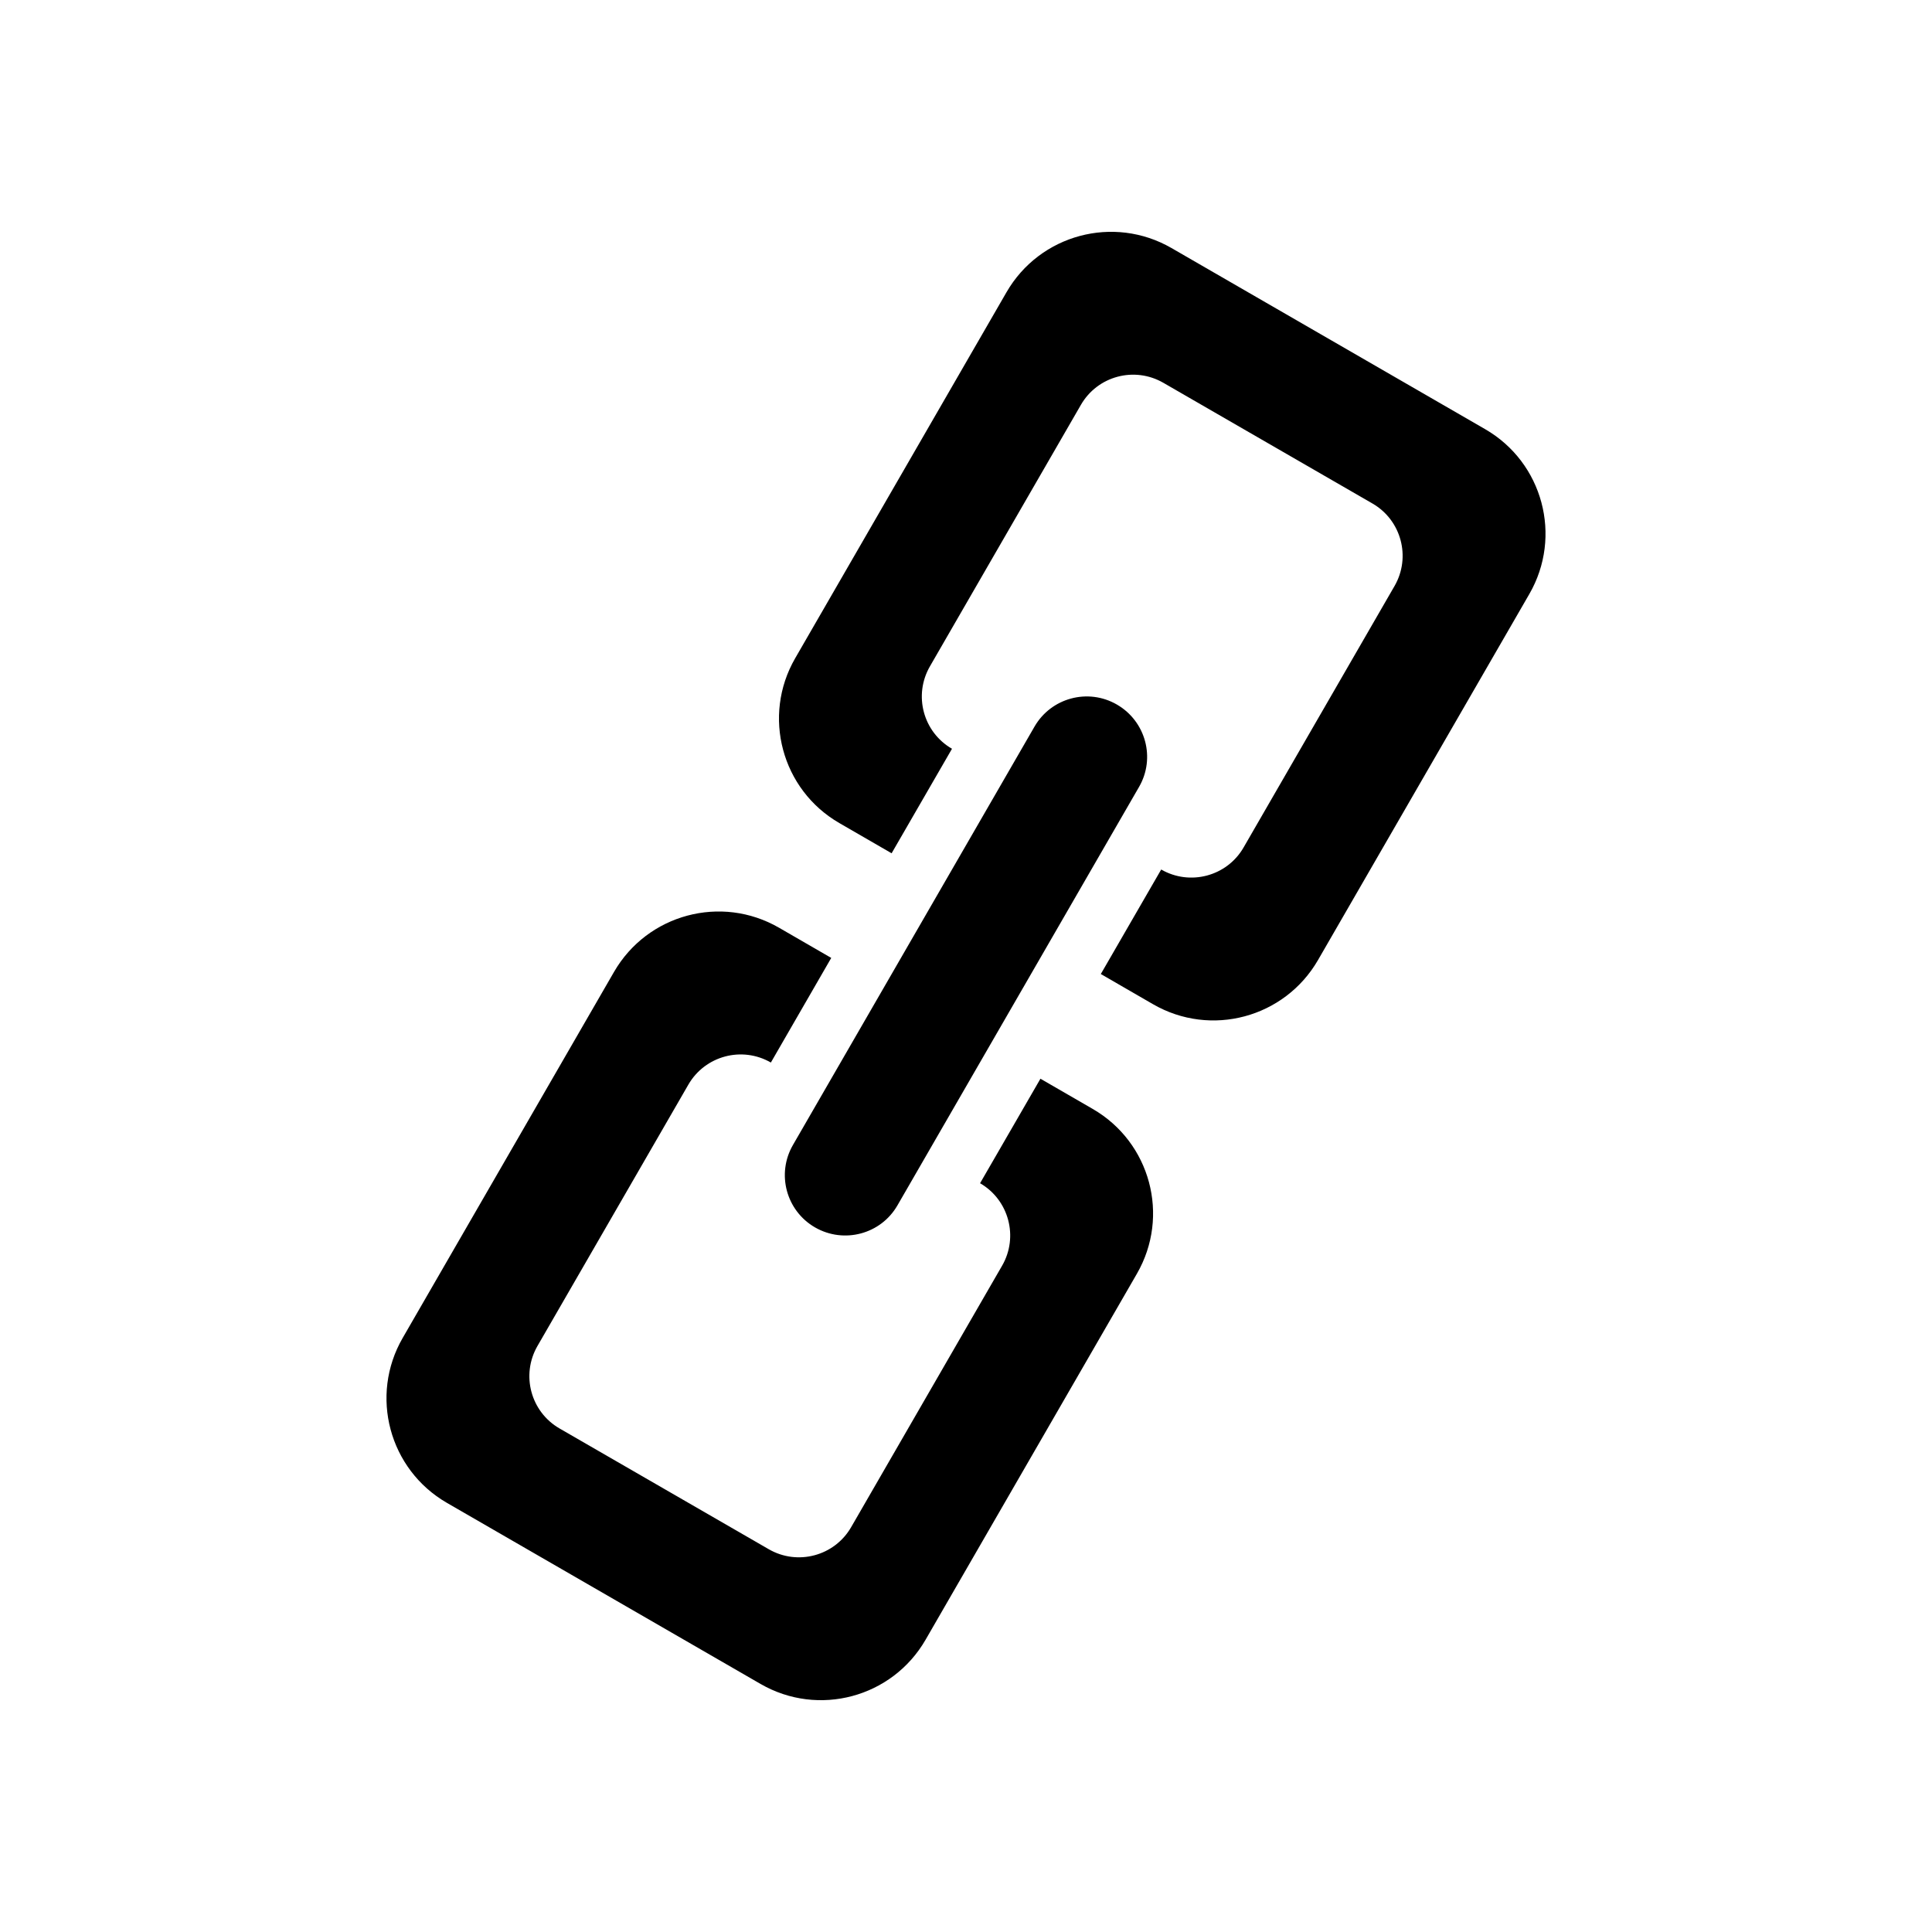
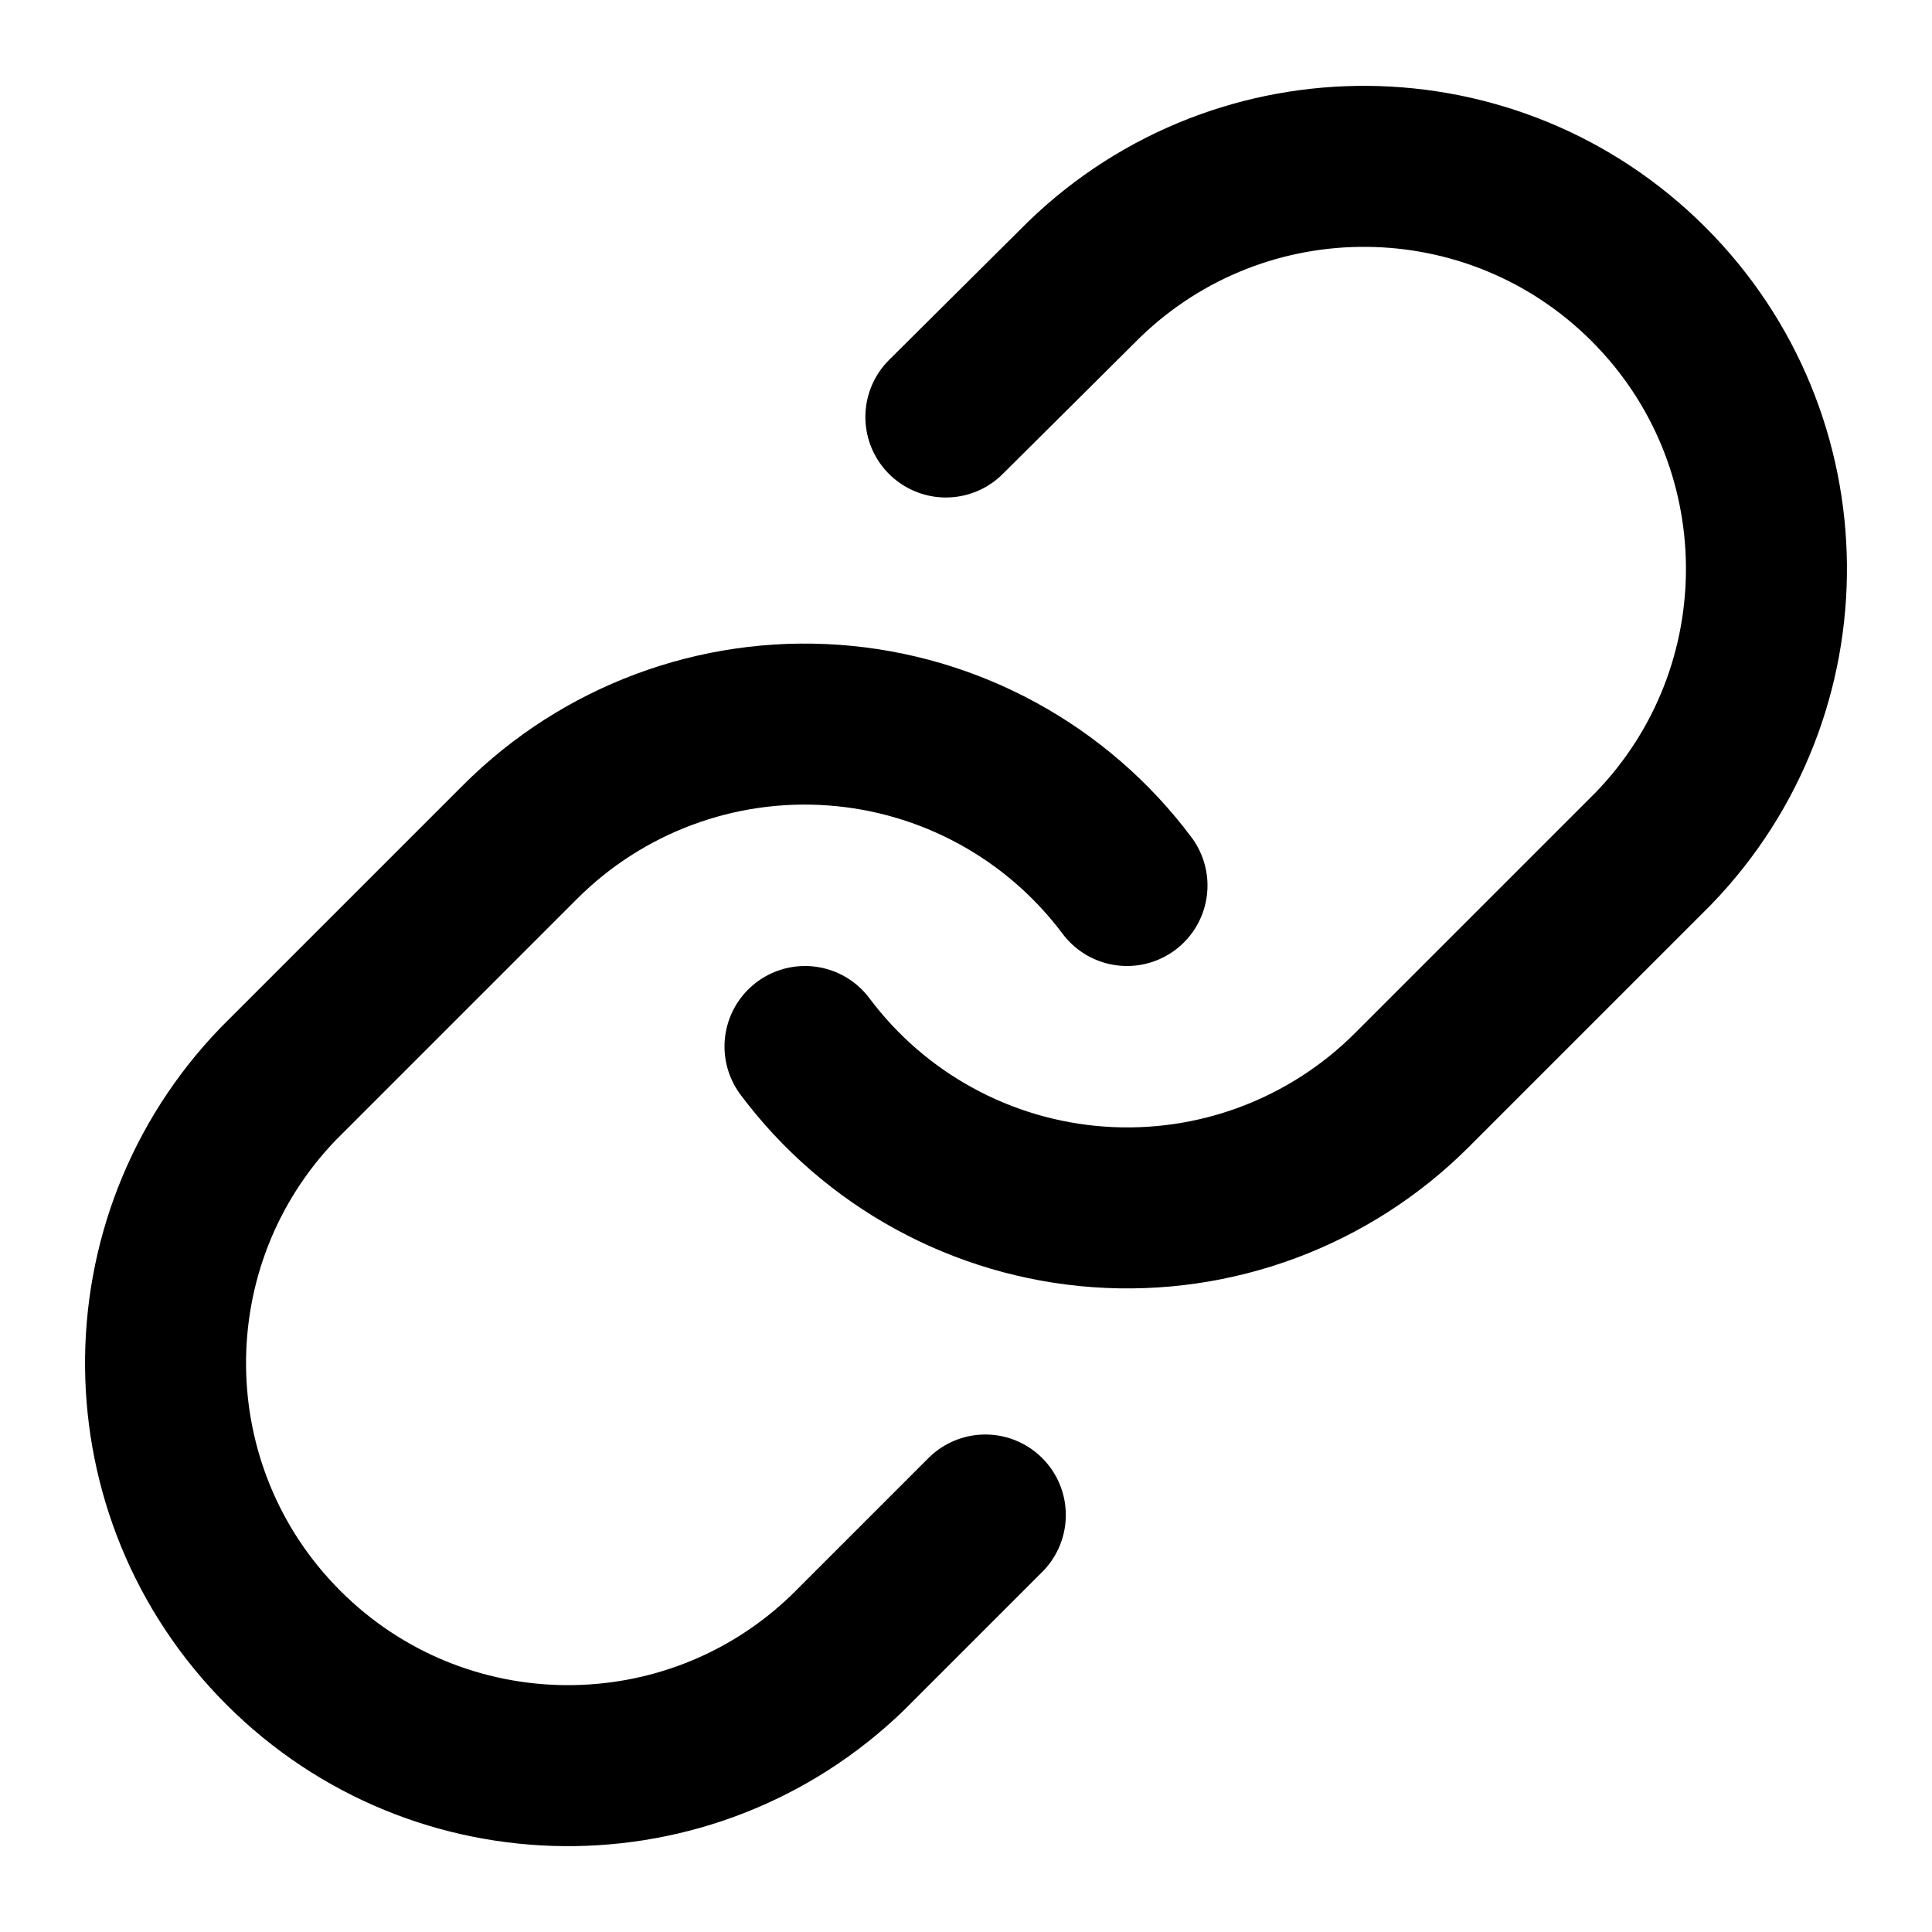
- <svg xmlns="http://www.w3.org/2000/svg" version="1.1" width="32" height="32" viewBox="0 0 32 32">
-   <g id="icomoon-ignore">
- </g>
-   <path d="M25.33 9.84l-3.5 6.062c-0.553 0.956-1.775 1.284-2.732 0.731l-0.865-0.5 1-1.731c0.478 0.275 1.090 0.112 1.365-0.366l2.5-4.33c0.276-0.479 0.112-1.090-0.365-1.366l-3.465-2c-0.479-0.276-1.090-0.112-1.365 0.366l-2.5 4.33c-0.277 0.479-0.113 1.090 0.365 1.366l-1 1.731-0.865-0.5c-0.957-0.552-1.285-1.775-0.732-2.731l3.5-6.062c0.553-0.957 1.775-1.284 2.732-0.732l5.195 3c0.957 0.552 1.285 1.775 0.732 2.732zM13.5 20.33c-0.479-0.276-0.643-0.888-0.366-1.366l4-6.928c0.276-0.479 0.888-0.643 1.366-0.366s0.643 0.888 0.365 1.366l-4 6.928c-0.275 0.478-0.886 0.641-1.365 0.366zM12.768 17.599v0c-0.479-0.276-1.090-0.112-1.366 0.365l-2.5 4.33c-0.276 0.479-0.112 1.090 0.366 1.366l3.465 2c0.478 0.276 1.090 0.112 1.365-0.366l2.5-4.33c0.276-0.478 0.112-1.090-0.365-1.366v0l1-1.731 0.865 0.5c0.957 0.552 1.285 1.774 0.732 2.731l-3.5 6.062c-0.553 0.957-1.775 1.284-2.732 0.732l-5.196-3c-0.957-0.553-1.285-1.775-0.732-2.732l3.5-6.062c0.553-0.957 1.776-1.285 2.733-0.732l0.865 0.5-1 1.733z" fill="#000000" />
+ <svg xmlns="http://www.w3.org/2000/svg" width="24" height="24" viewBox="0 0 24 24" fill="none" stroke="currentColor" stroke-width="2" stroke-linecap="round" stroke-linejoin="round" class="feather feather-link">
+   <path d="M10 13a5 5 0 0 0 7.54.54l3-3a5 5 0 0 0-7.07-7.07l-1.72 1.71" />
+   <path d="M14 11a5 5 0 0 0-7.54-.54l-3 3a5 5 0 0 0 7.07 7.07l1.71-1.71" />
</svg>
